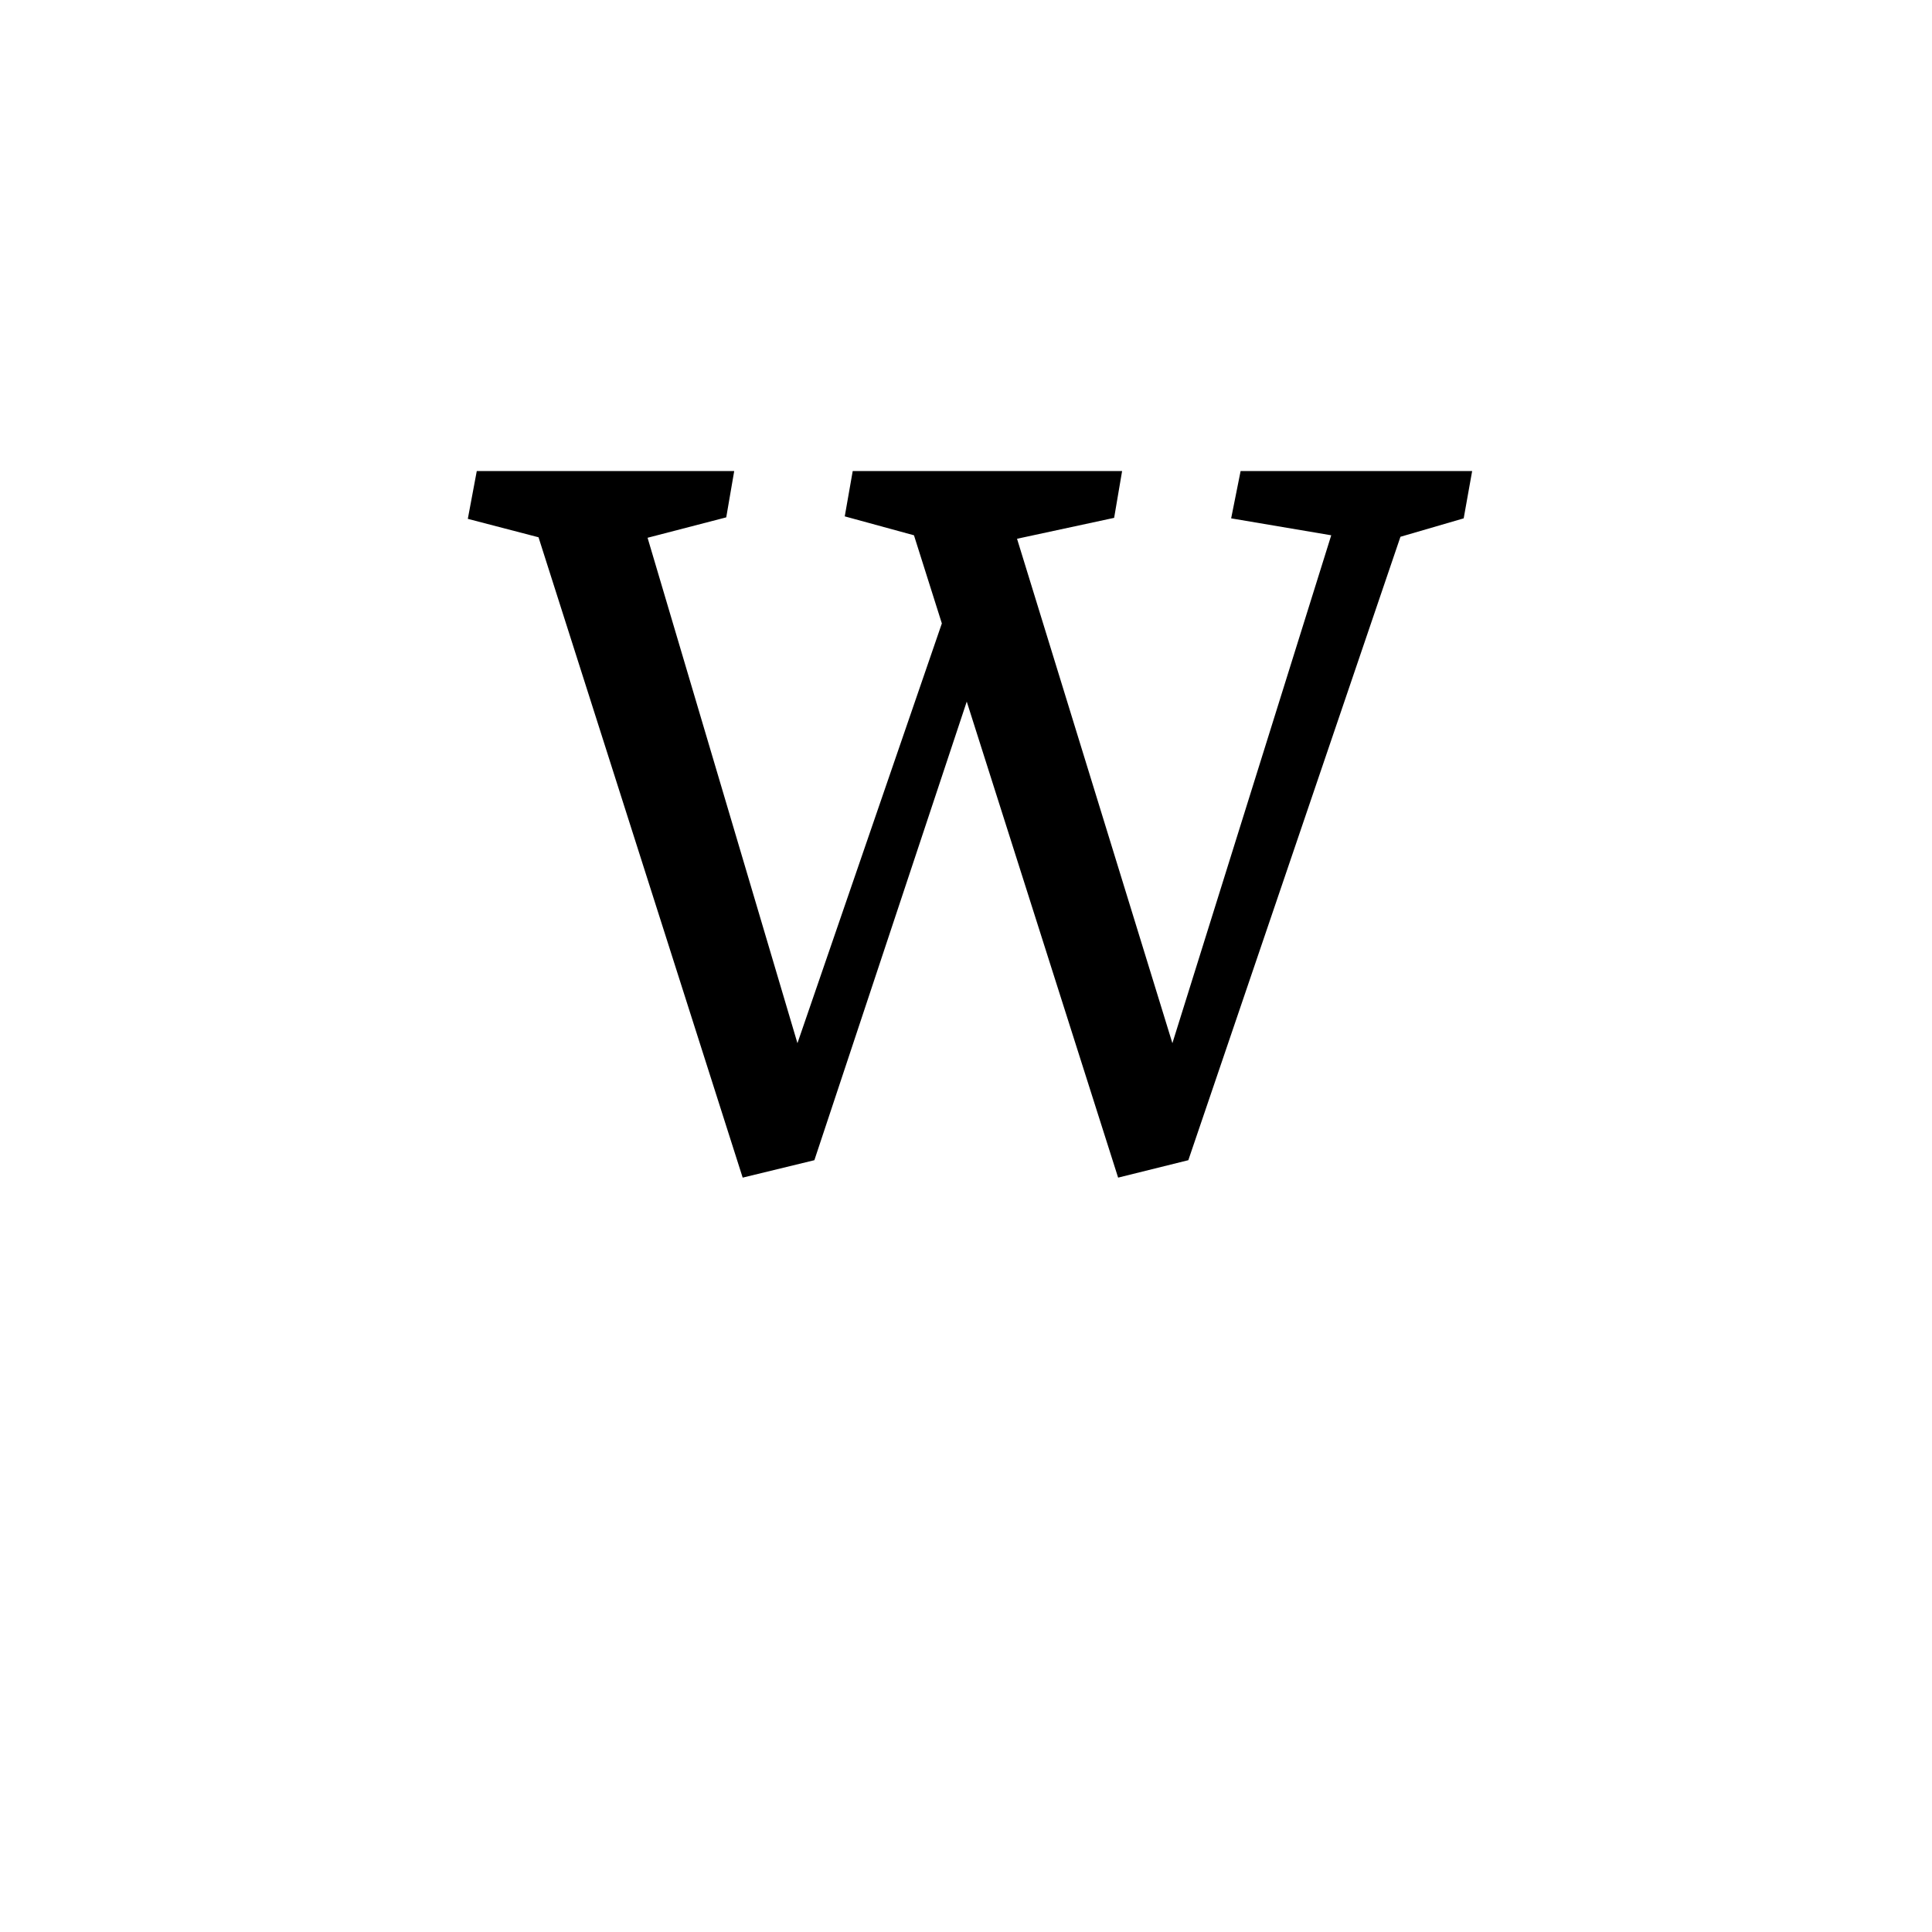
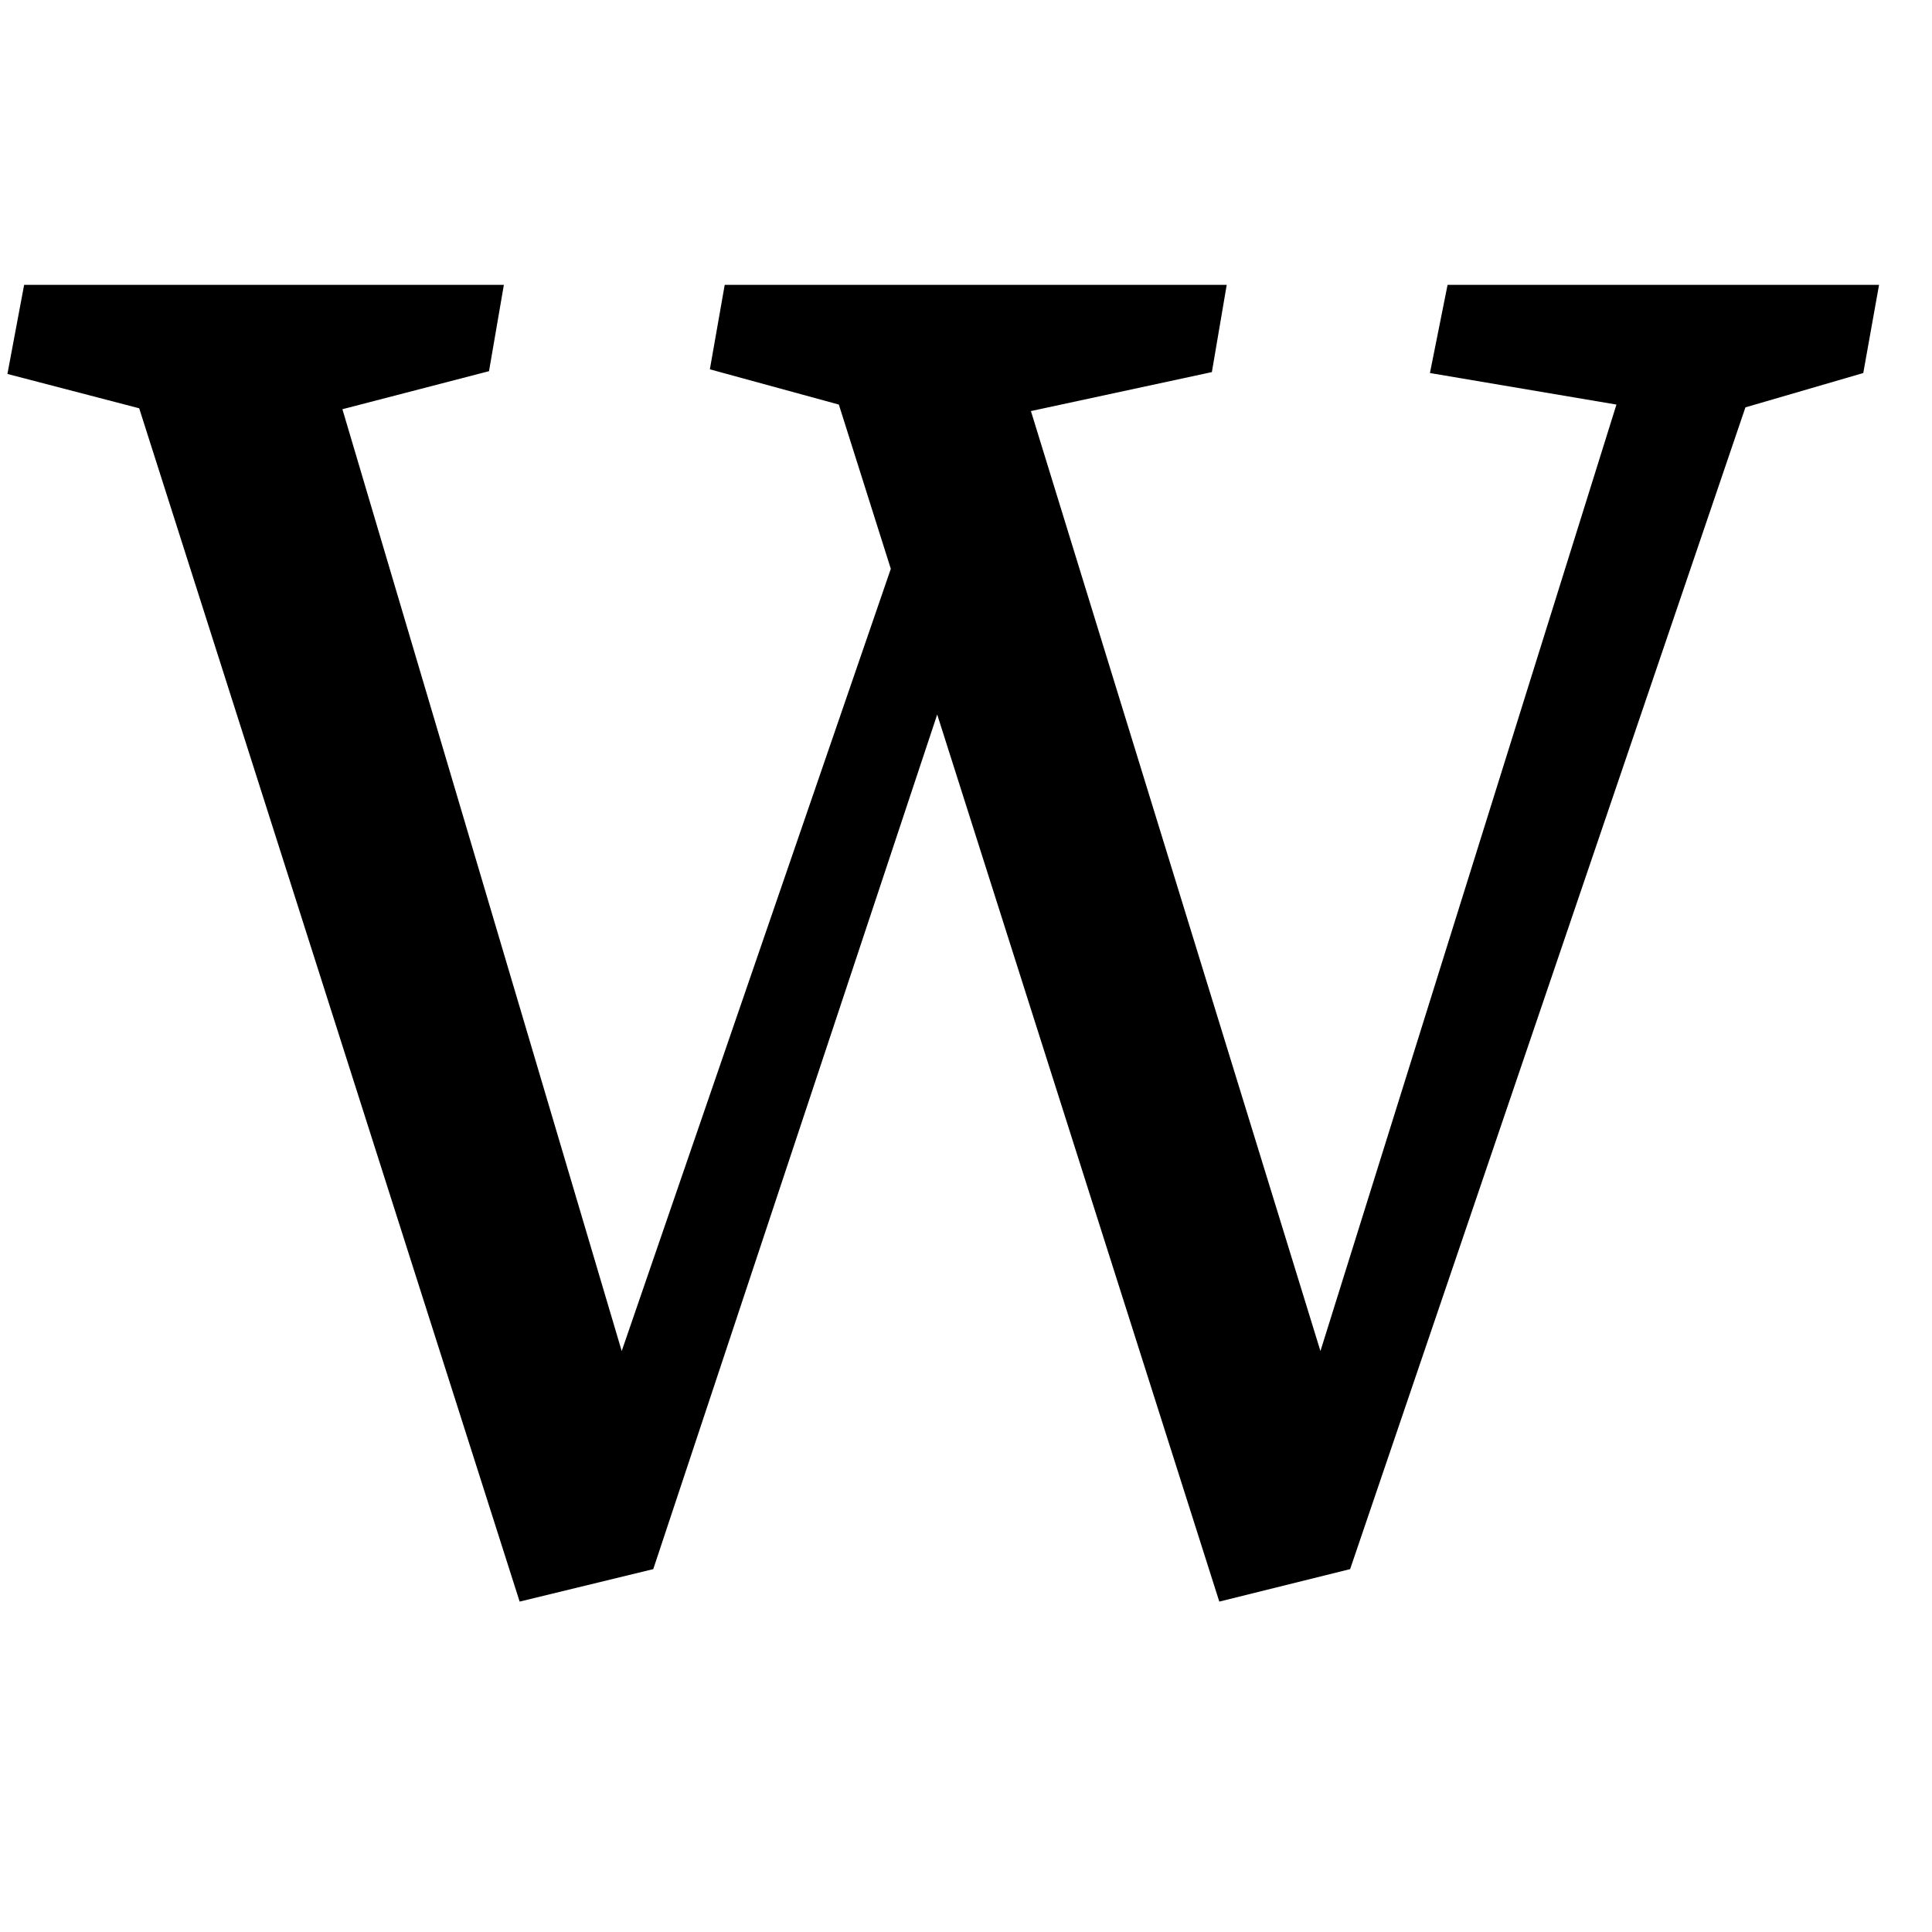
<svg xmlns="http://www.w3.org/2000/svg" height="512" width="512">
  <style>
path { fill: black; fill-rule: nonzero; }
</style>
-   <g transform="scale(0.1319588) translate(948.5, 2330) scale(1, -1)">
+   <g transform="scale(0.2459098) translate(17, 1691) scale(1, -1)">
    <path d="M2008,1384 l-17,-95 l-127,-37 l-426,-1252 l-141,-35 l-304,956 l-306,-921 l-144,-35 l-410,1286 l-142,37 l18,96 l517,0 l-16,-93 l-158,-41 l301,-1015 l290,843 l-56,177 l-139,38 l16,91 l541,0 l-16,-94 l-195,-42 l312,-1013 l319,1020 l-201,34 l19,95 l465,0 z" />
  </g>
</svg>
